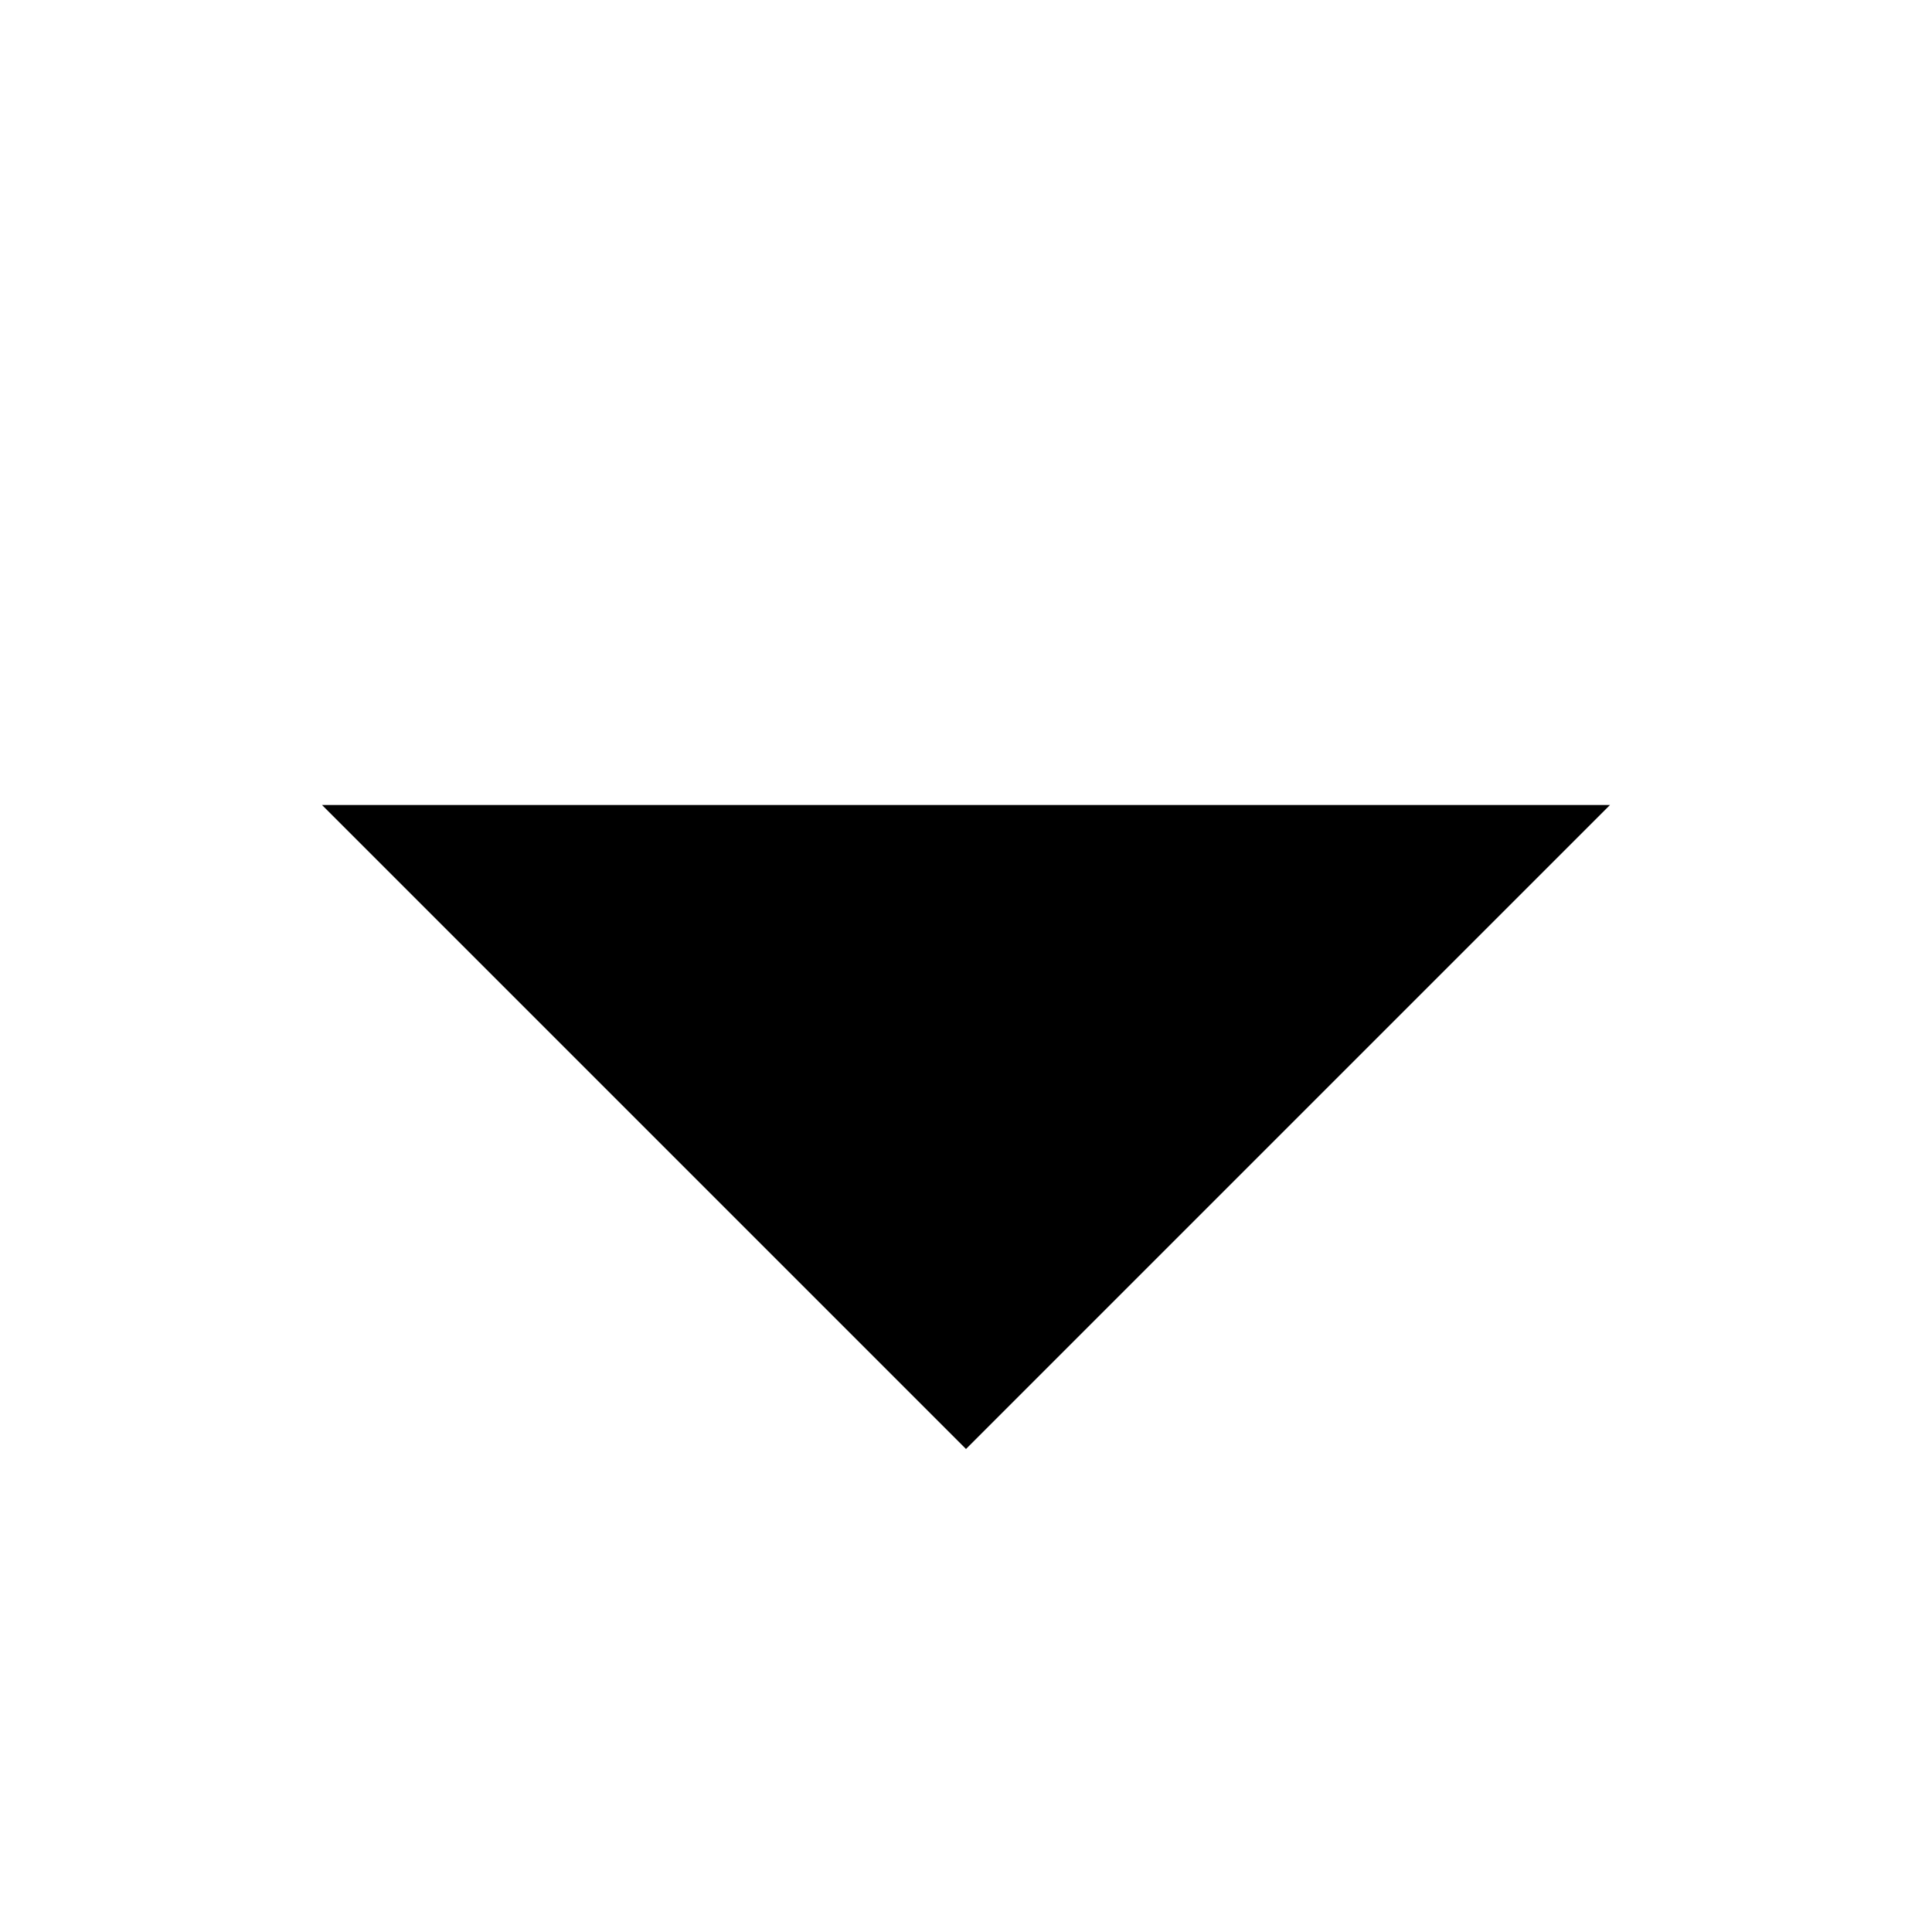
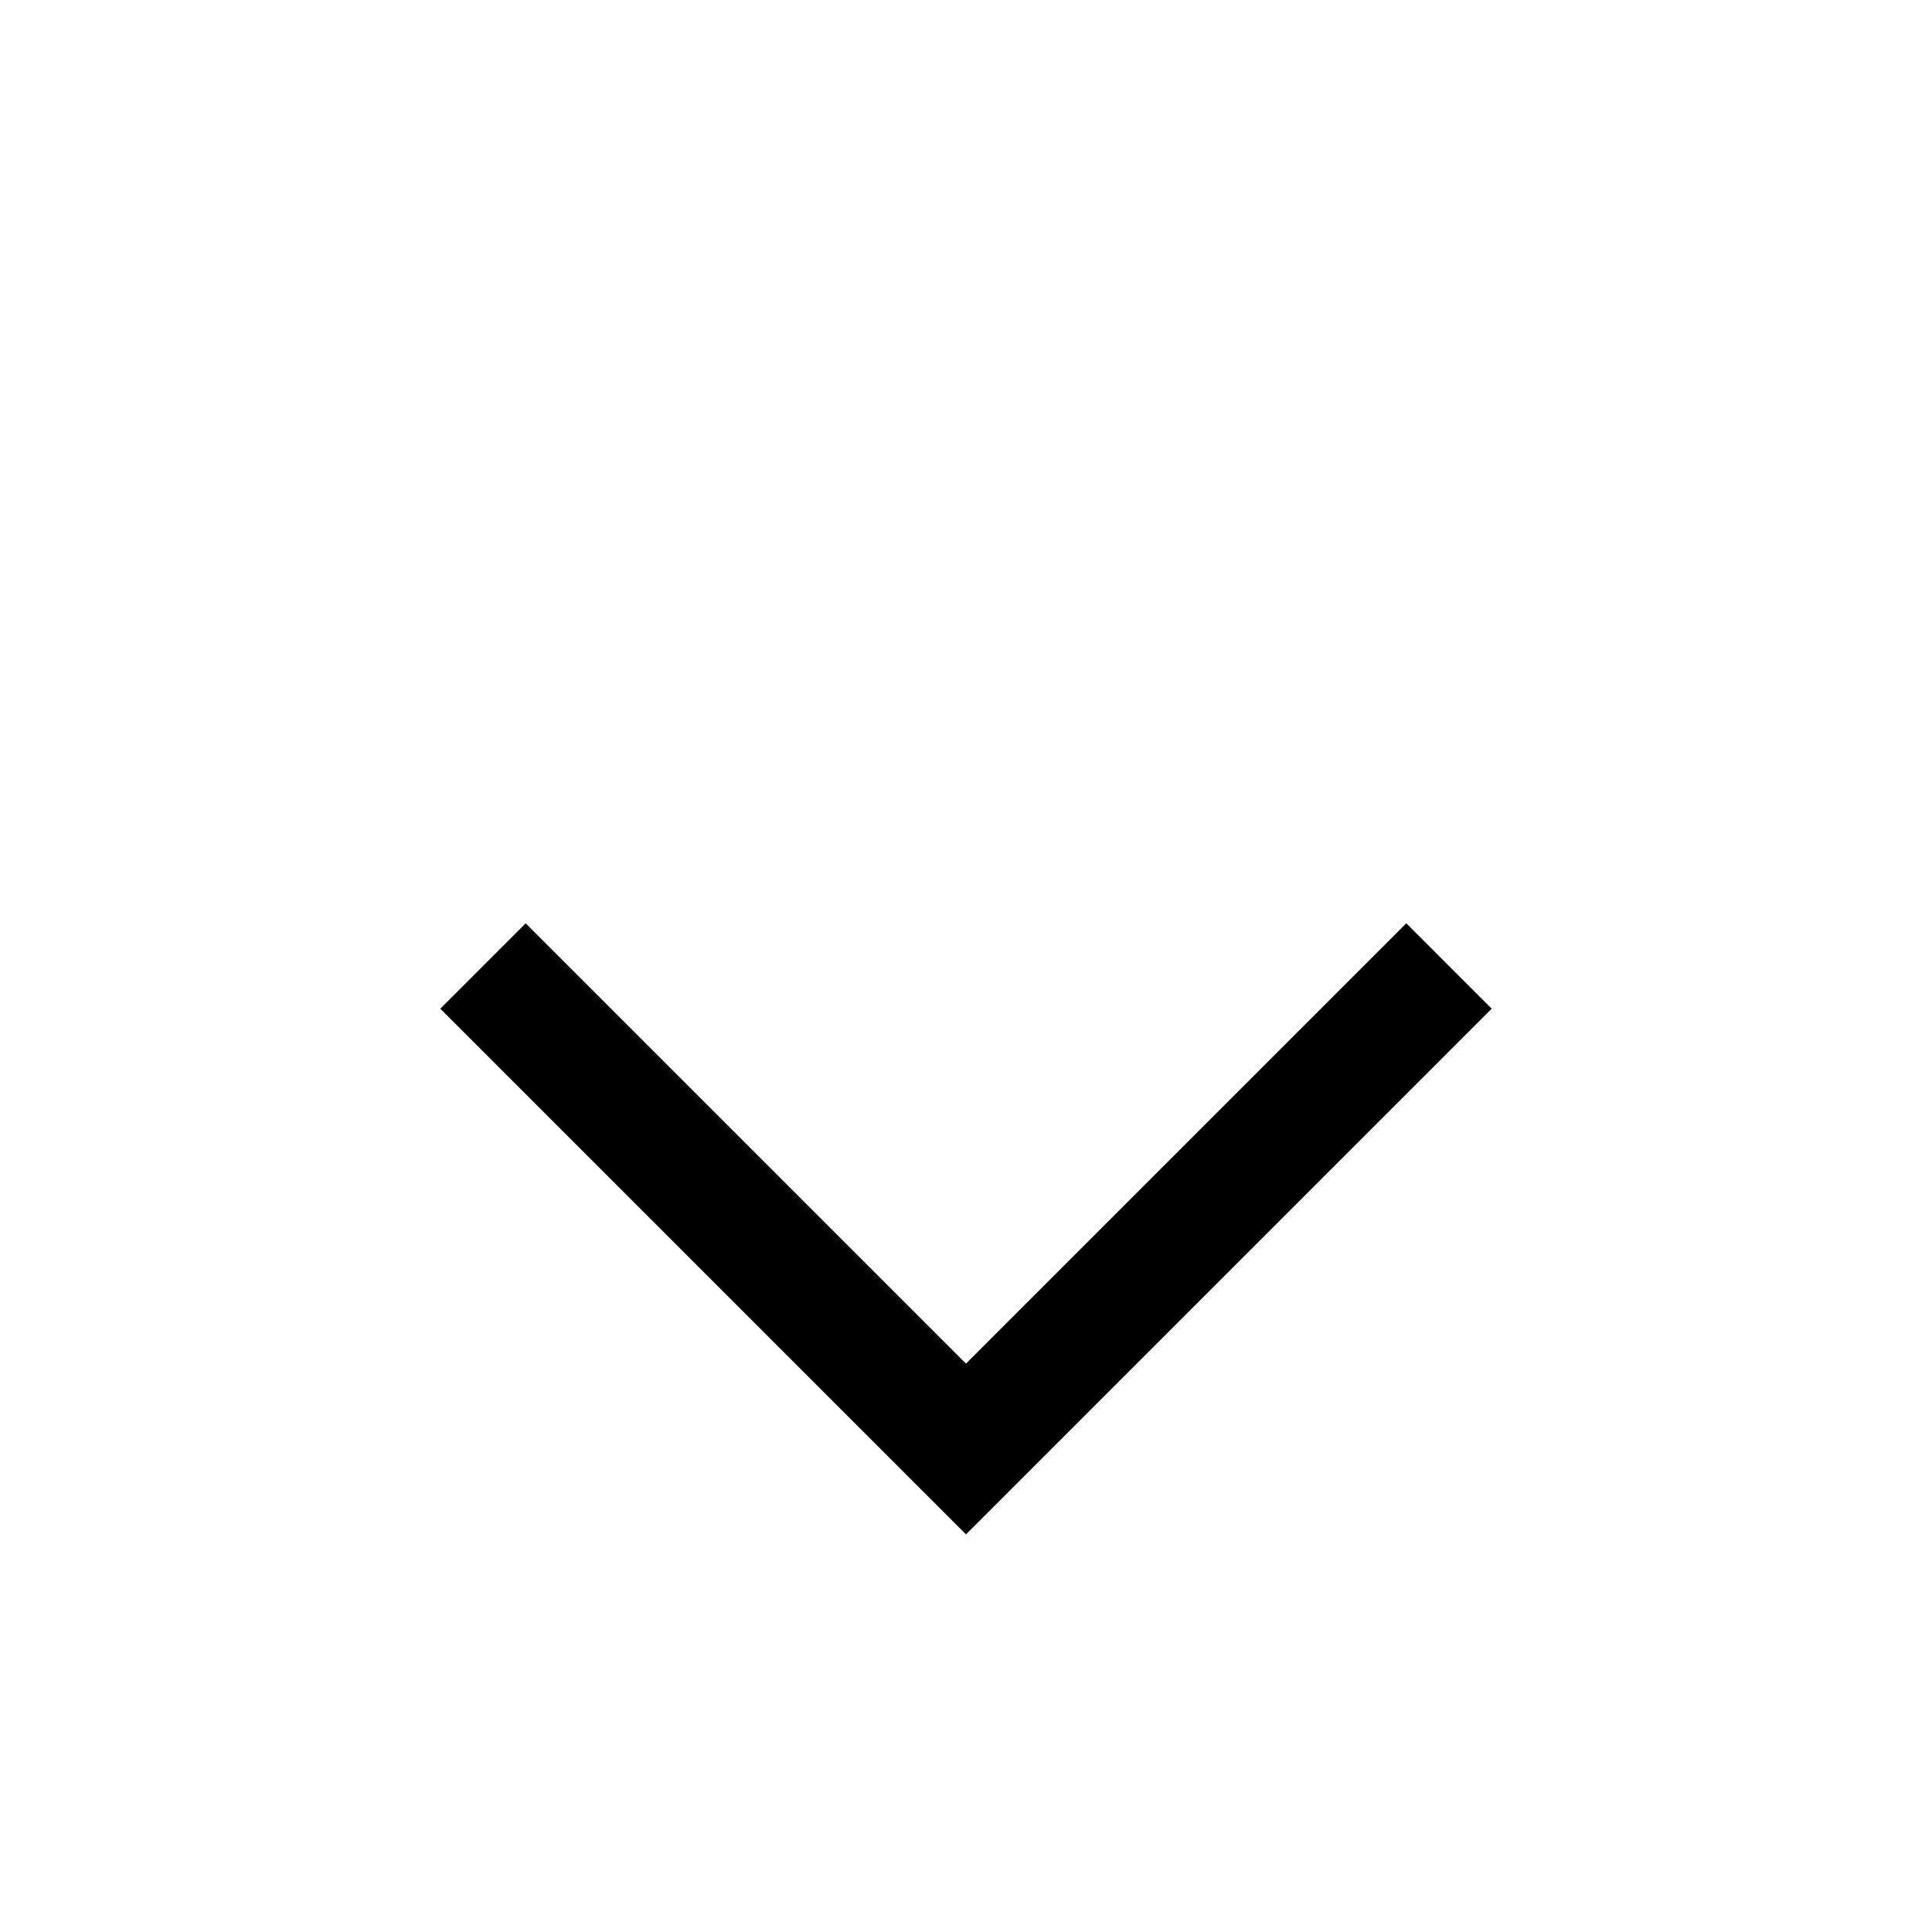
- <svg xmlns="http://www.w3.org/2000/svg" width="12px" height="12px" viewBox="0 0 12 12" version="1.1">
+ <svg xmlns="http://www.w3.org/2000/svg" width="16px" height="16px" viewBox="0 0 16 16" version="1.1">
  <defs />
  <g id="Icons" stroke="none" stroke-width="1" fill="none" fill-rule="evenodd">
-     <g id="small-down" fill="#000000">
-       <polygon id="Path-16" points="2 5 10 5 6 9" />
+     <g id="small-down" stroke="#000000">
+       <polyline id="Path-6" points="4 8 8 12 12 8" />
    </g>
  </g>
</svg>
